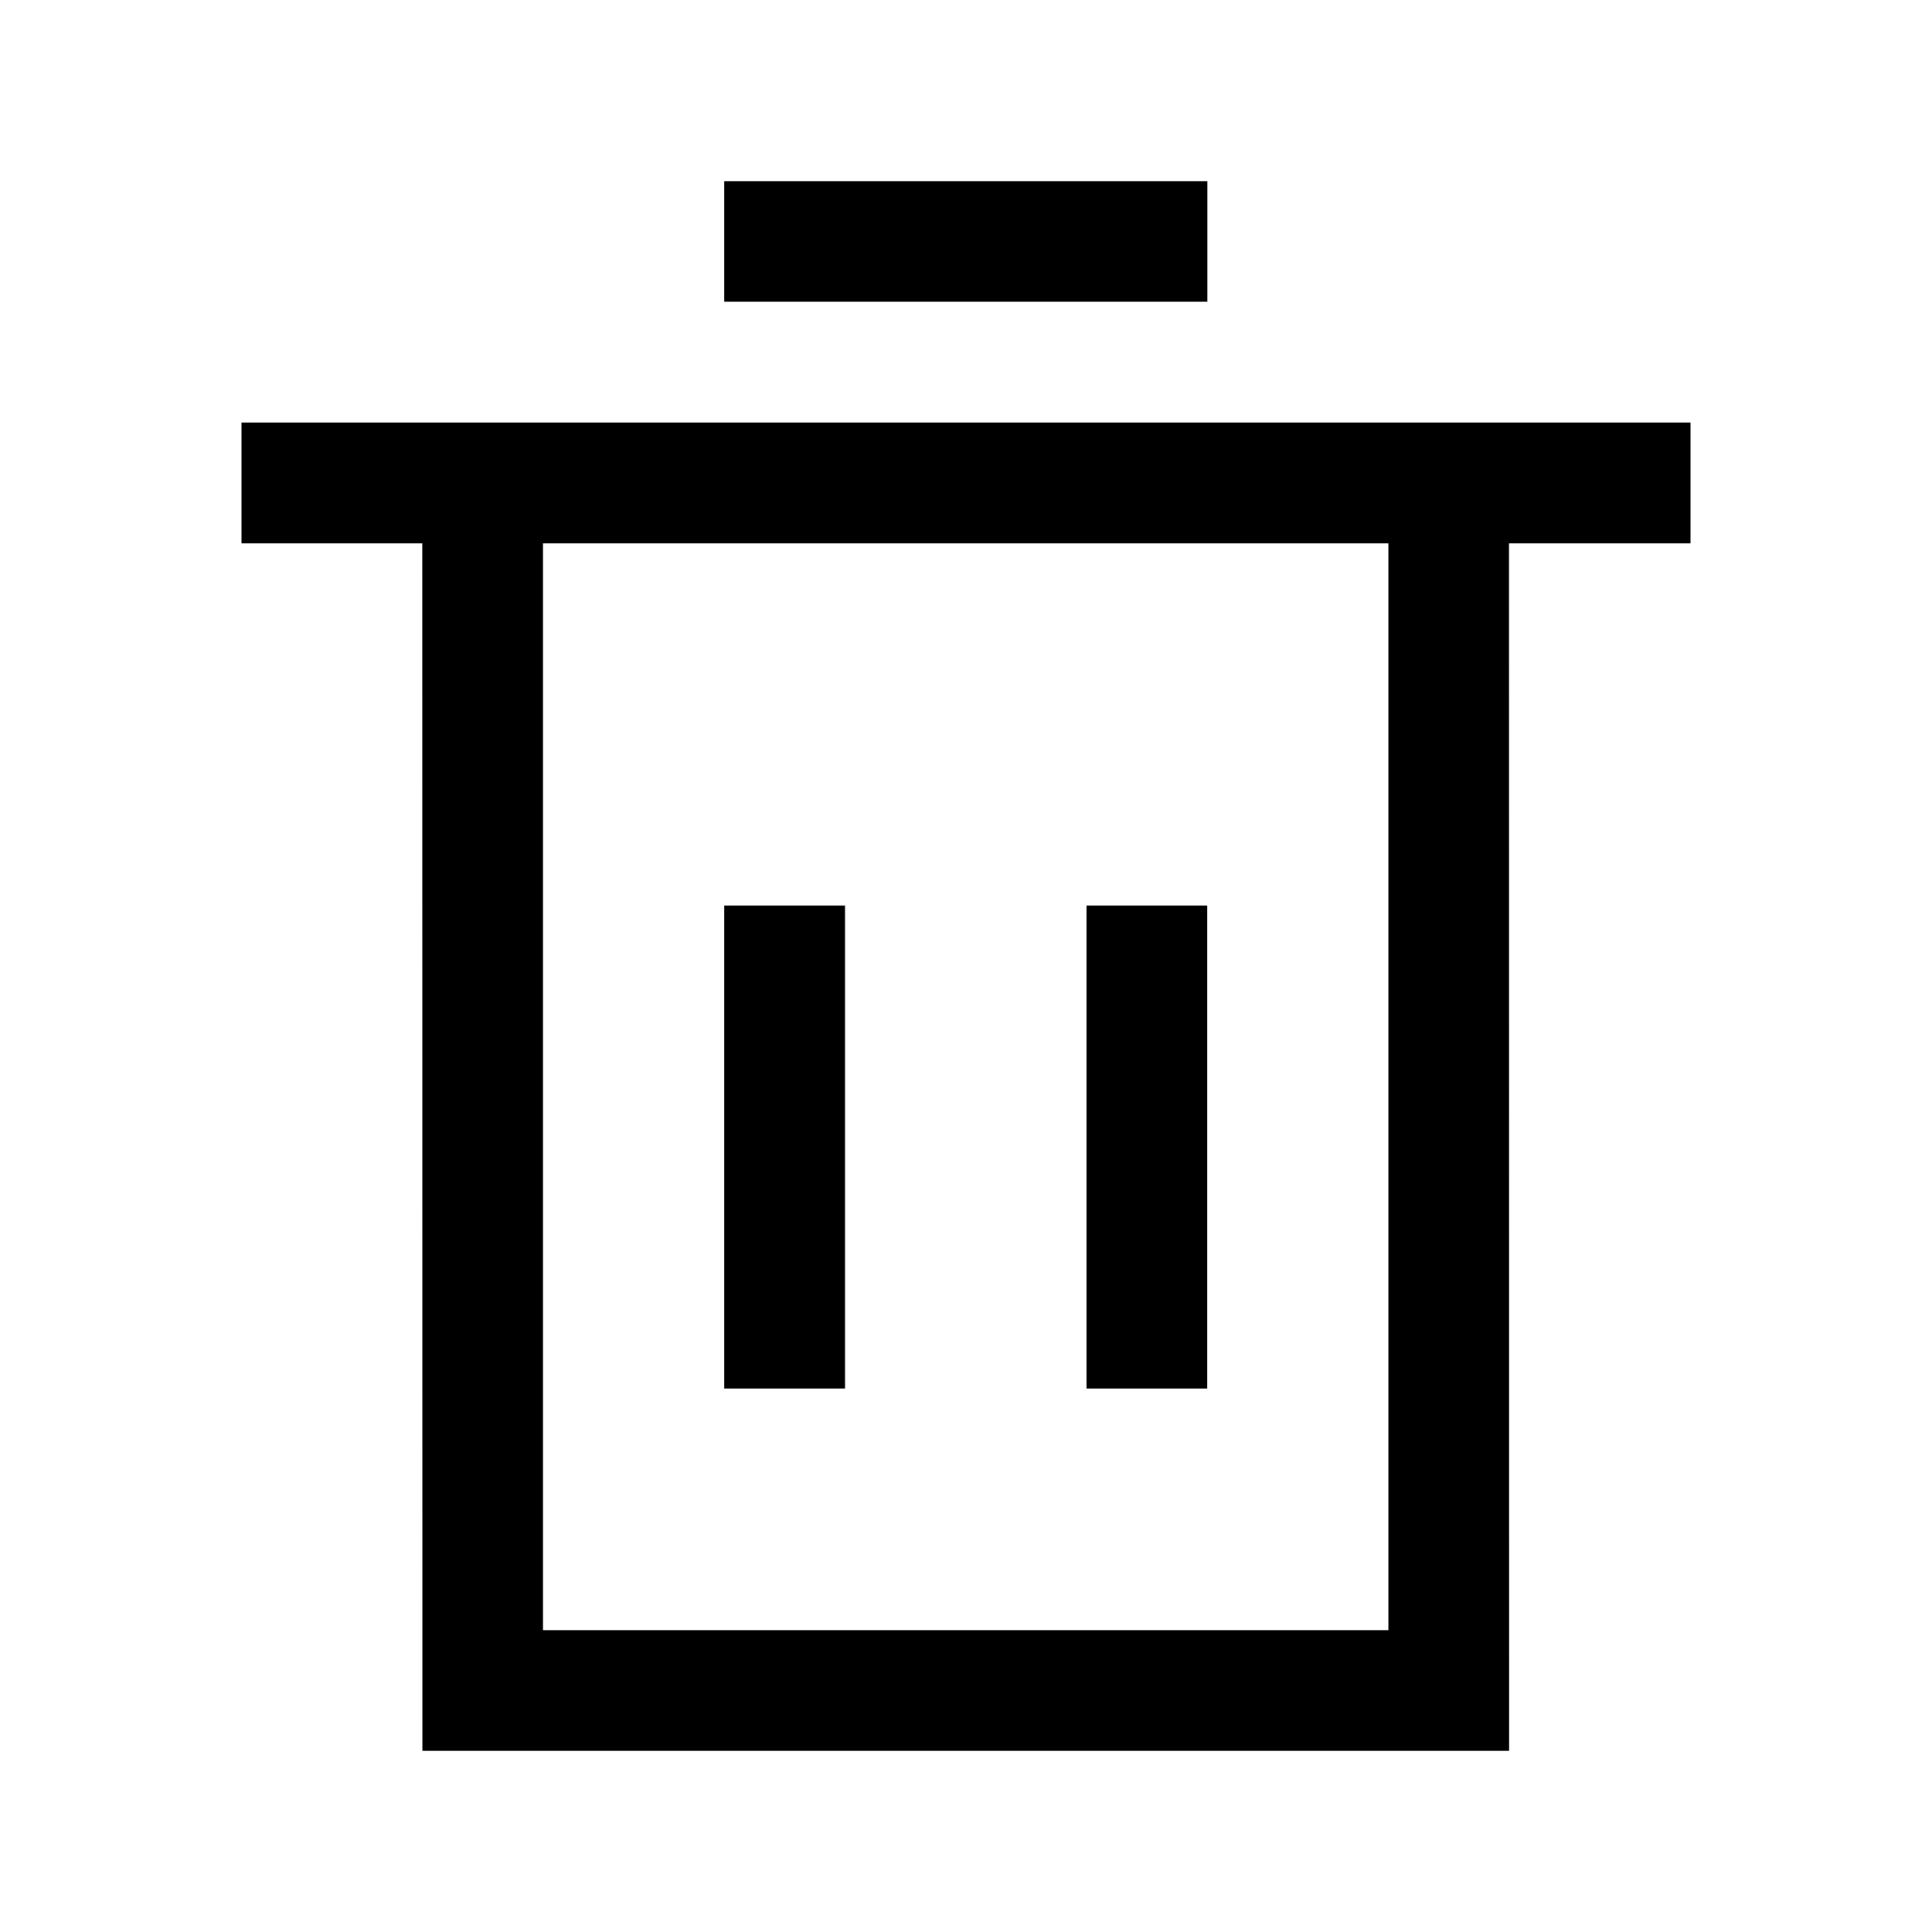
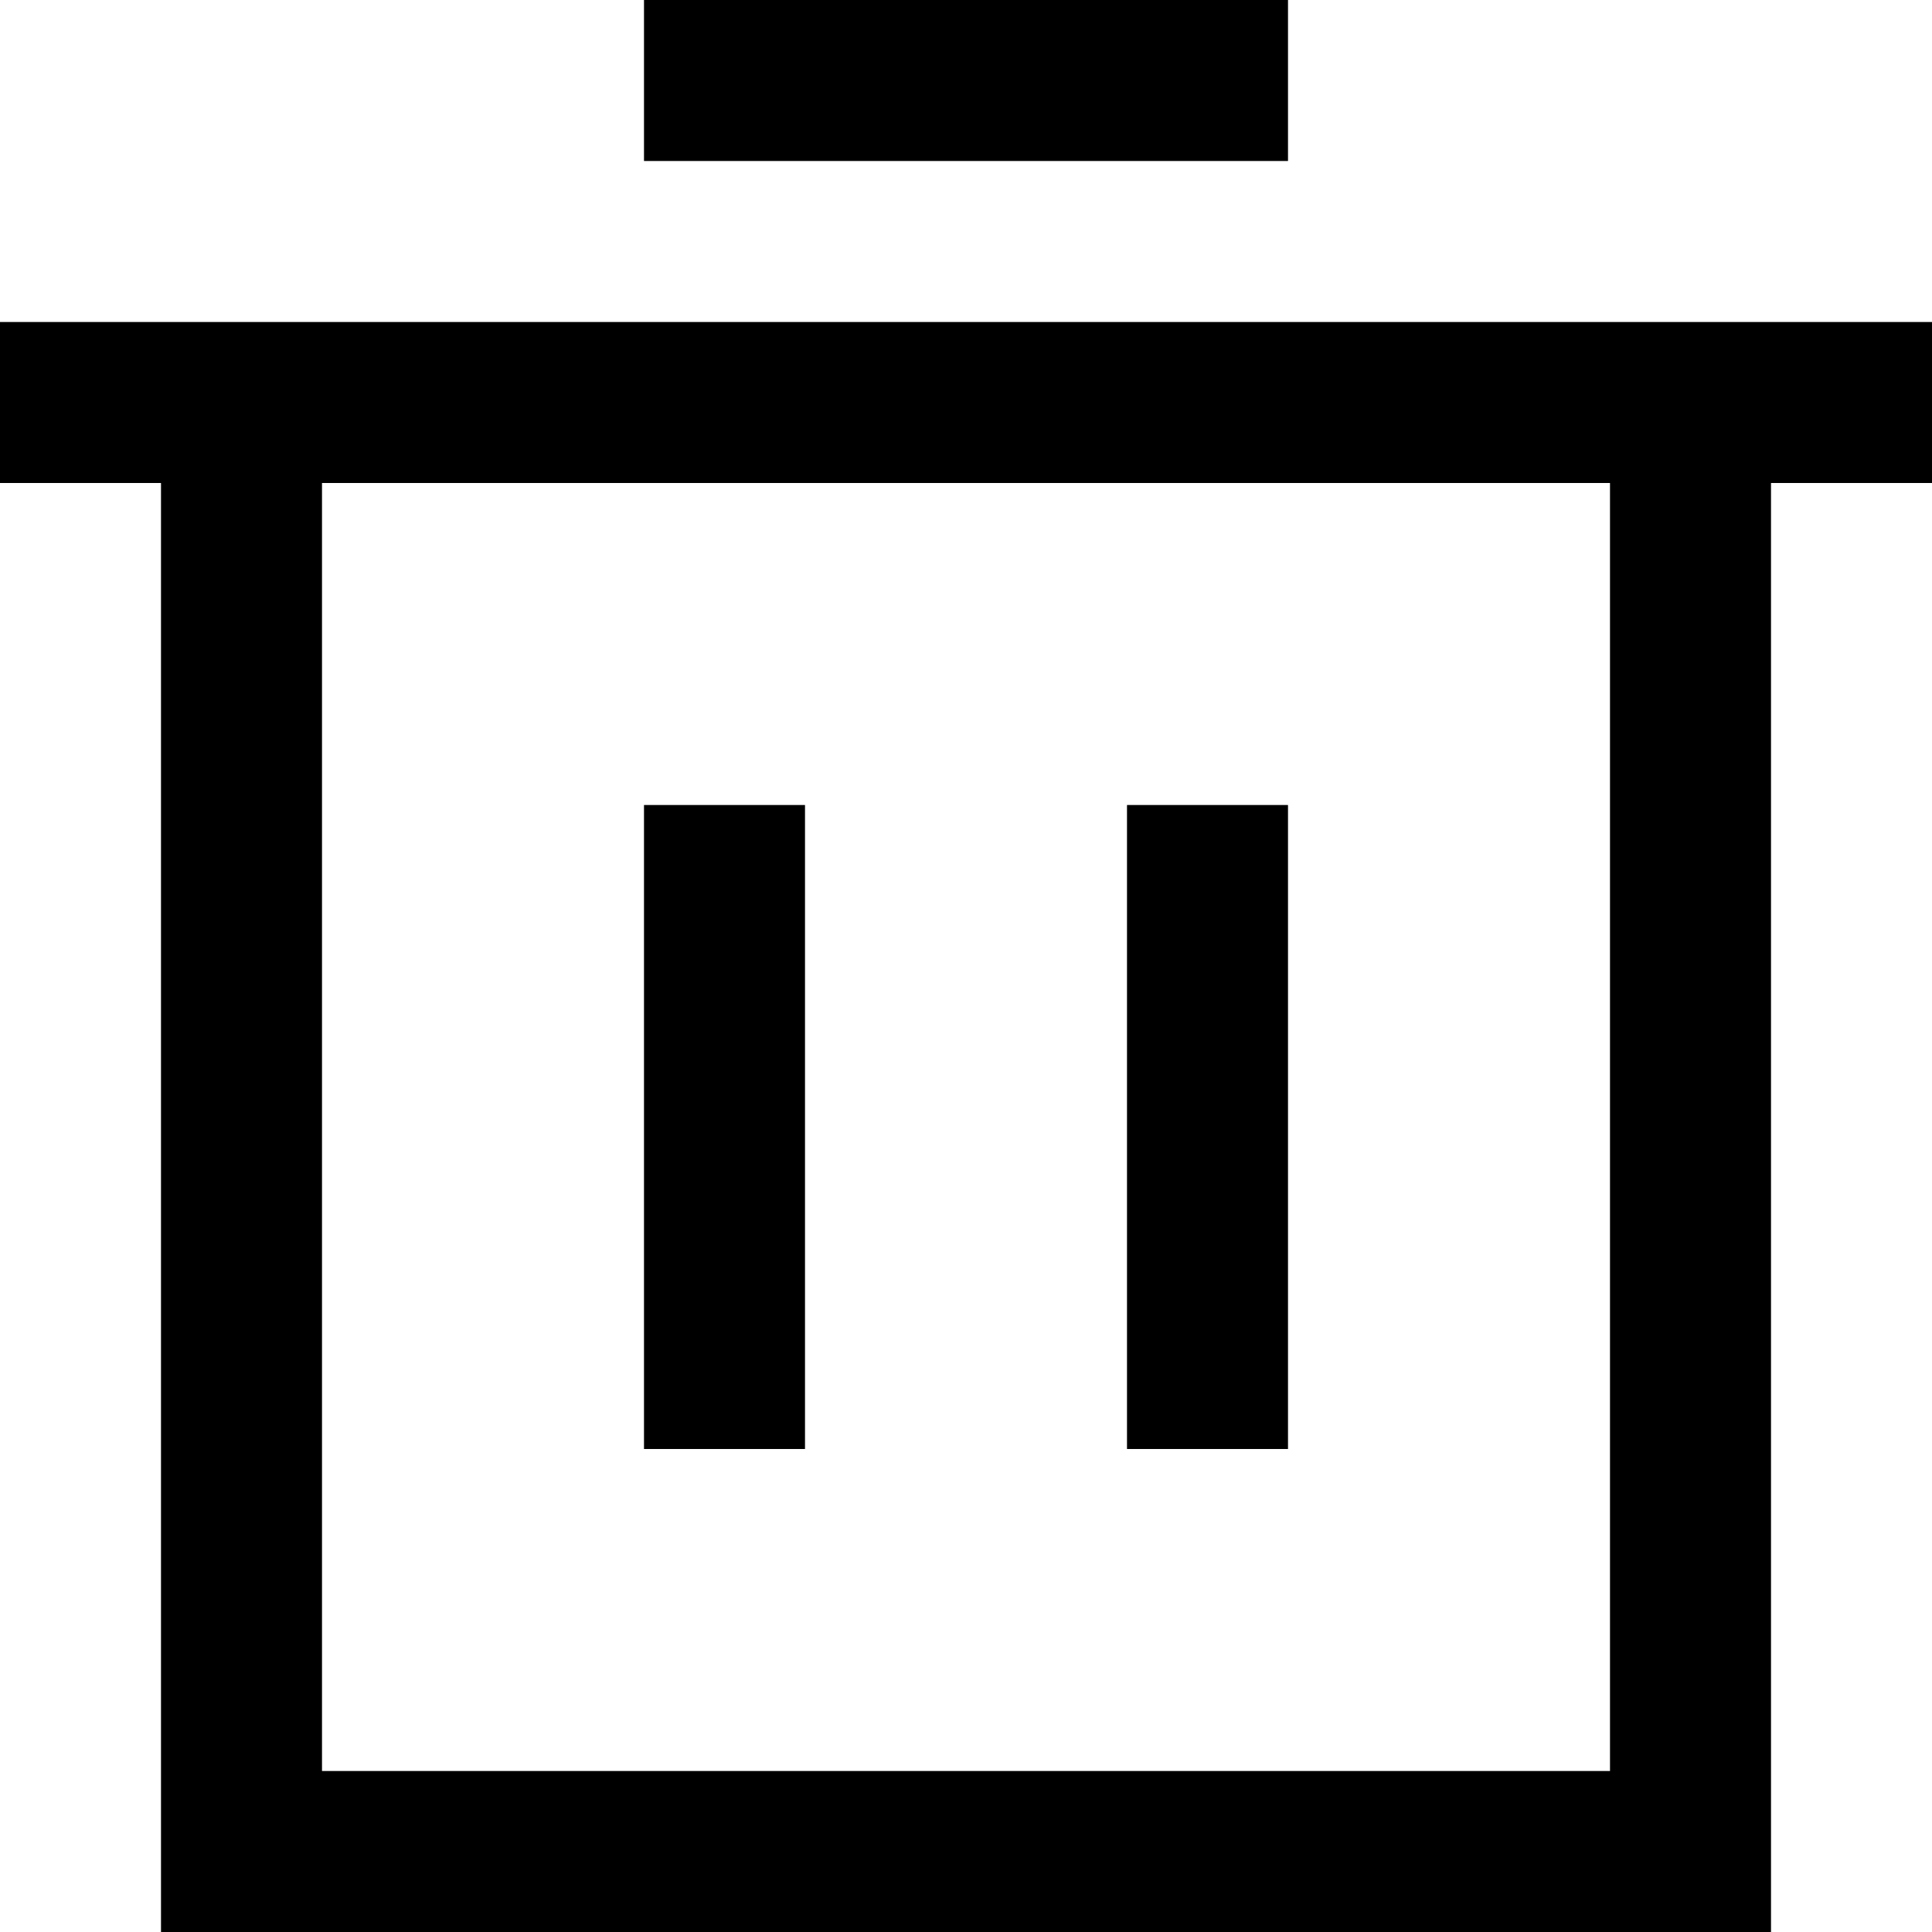
- <svg xmlns="http://www.w3.org/2000/svg" width="16px" height="16px" viewBox="0 0 16 16" version="1.1">
-   <g id="页面-2" stroke="none" stroke-width="1" fill="none" fill-rule="evenodd">
-     <g id="编组">
-       <rect id="矩形" stroke="#979797" fill="#D8D8D8" opacity="0" x="0.5" y="0.5" width="15" height="15" />
-       <path d="M14,3.499 L14,4.5 L12.497,4.5 L12.498,14.5 L3.498,14.5 L3.497,4.5 L2,4.5 L2,3.499 L14,3.499 Z M11.498,4.5 L4.497,4.5 L4.497,13.5 L11.498,13.5 L11.498,4.5 Z M6.998,7.499 L6.998,11.499 L5.998,11.499 L5.998,7.499 L6.998,7.499 Z M9.998,7.499 L9.998,11.499 L8.998,11.499 L8.998,7.499 L9.998,7.499 Z M9.999,1.5 L9.999,2.499 L5.998,2.499 L5.998,1.5 L9.999,1.5 Z" id="形状结合" fill="currentColor" fill-rule="nonzero" />
-     </g>
+ <svg xmlns="http://www.w3.org/2000/svg" viewBox="0 0 12 12" version="1.1" p-id="1463">
+   <g>
+     <rect id="Rectangle-path" x="4" y="5" width="1" height="4" />
+     <rect id="Rectangle-path" x="7" y="5" width="1" height="4" />
+     <path d="M0,2 L0,3 L1,3 L1,11 L1,11.5 L1,12 L11,12 L11,11.5 L11,11 L11,3 L12,3 L12,2 L0,2 Z M10,11 L2,11 L2,3 L10,3 L10,11 Z" id="Shape" />
+     <rect id="Rectangle-path" x="4" y="0" width="4" height="1" />
  </g>
</svg>
